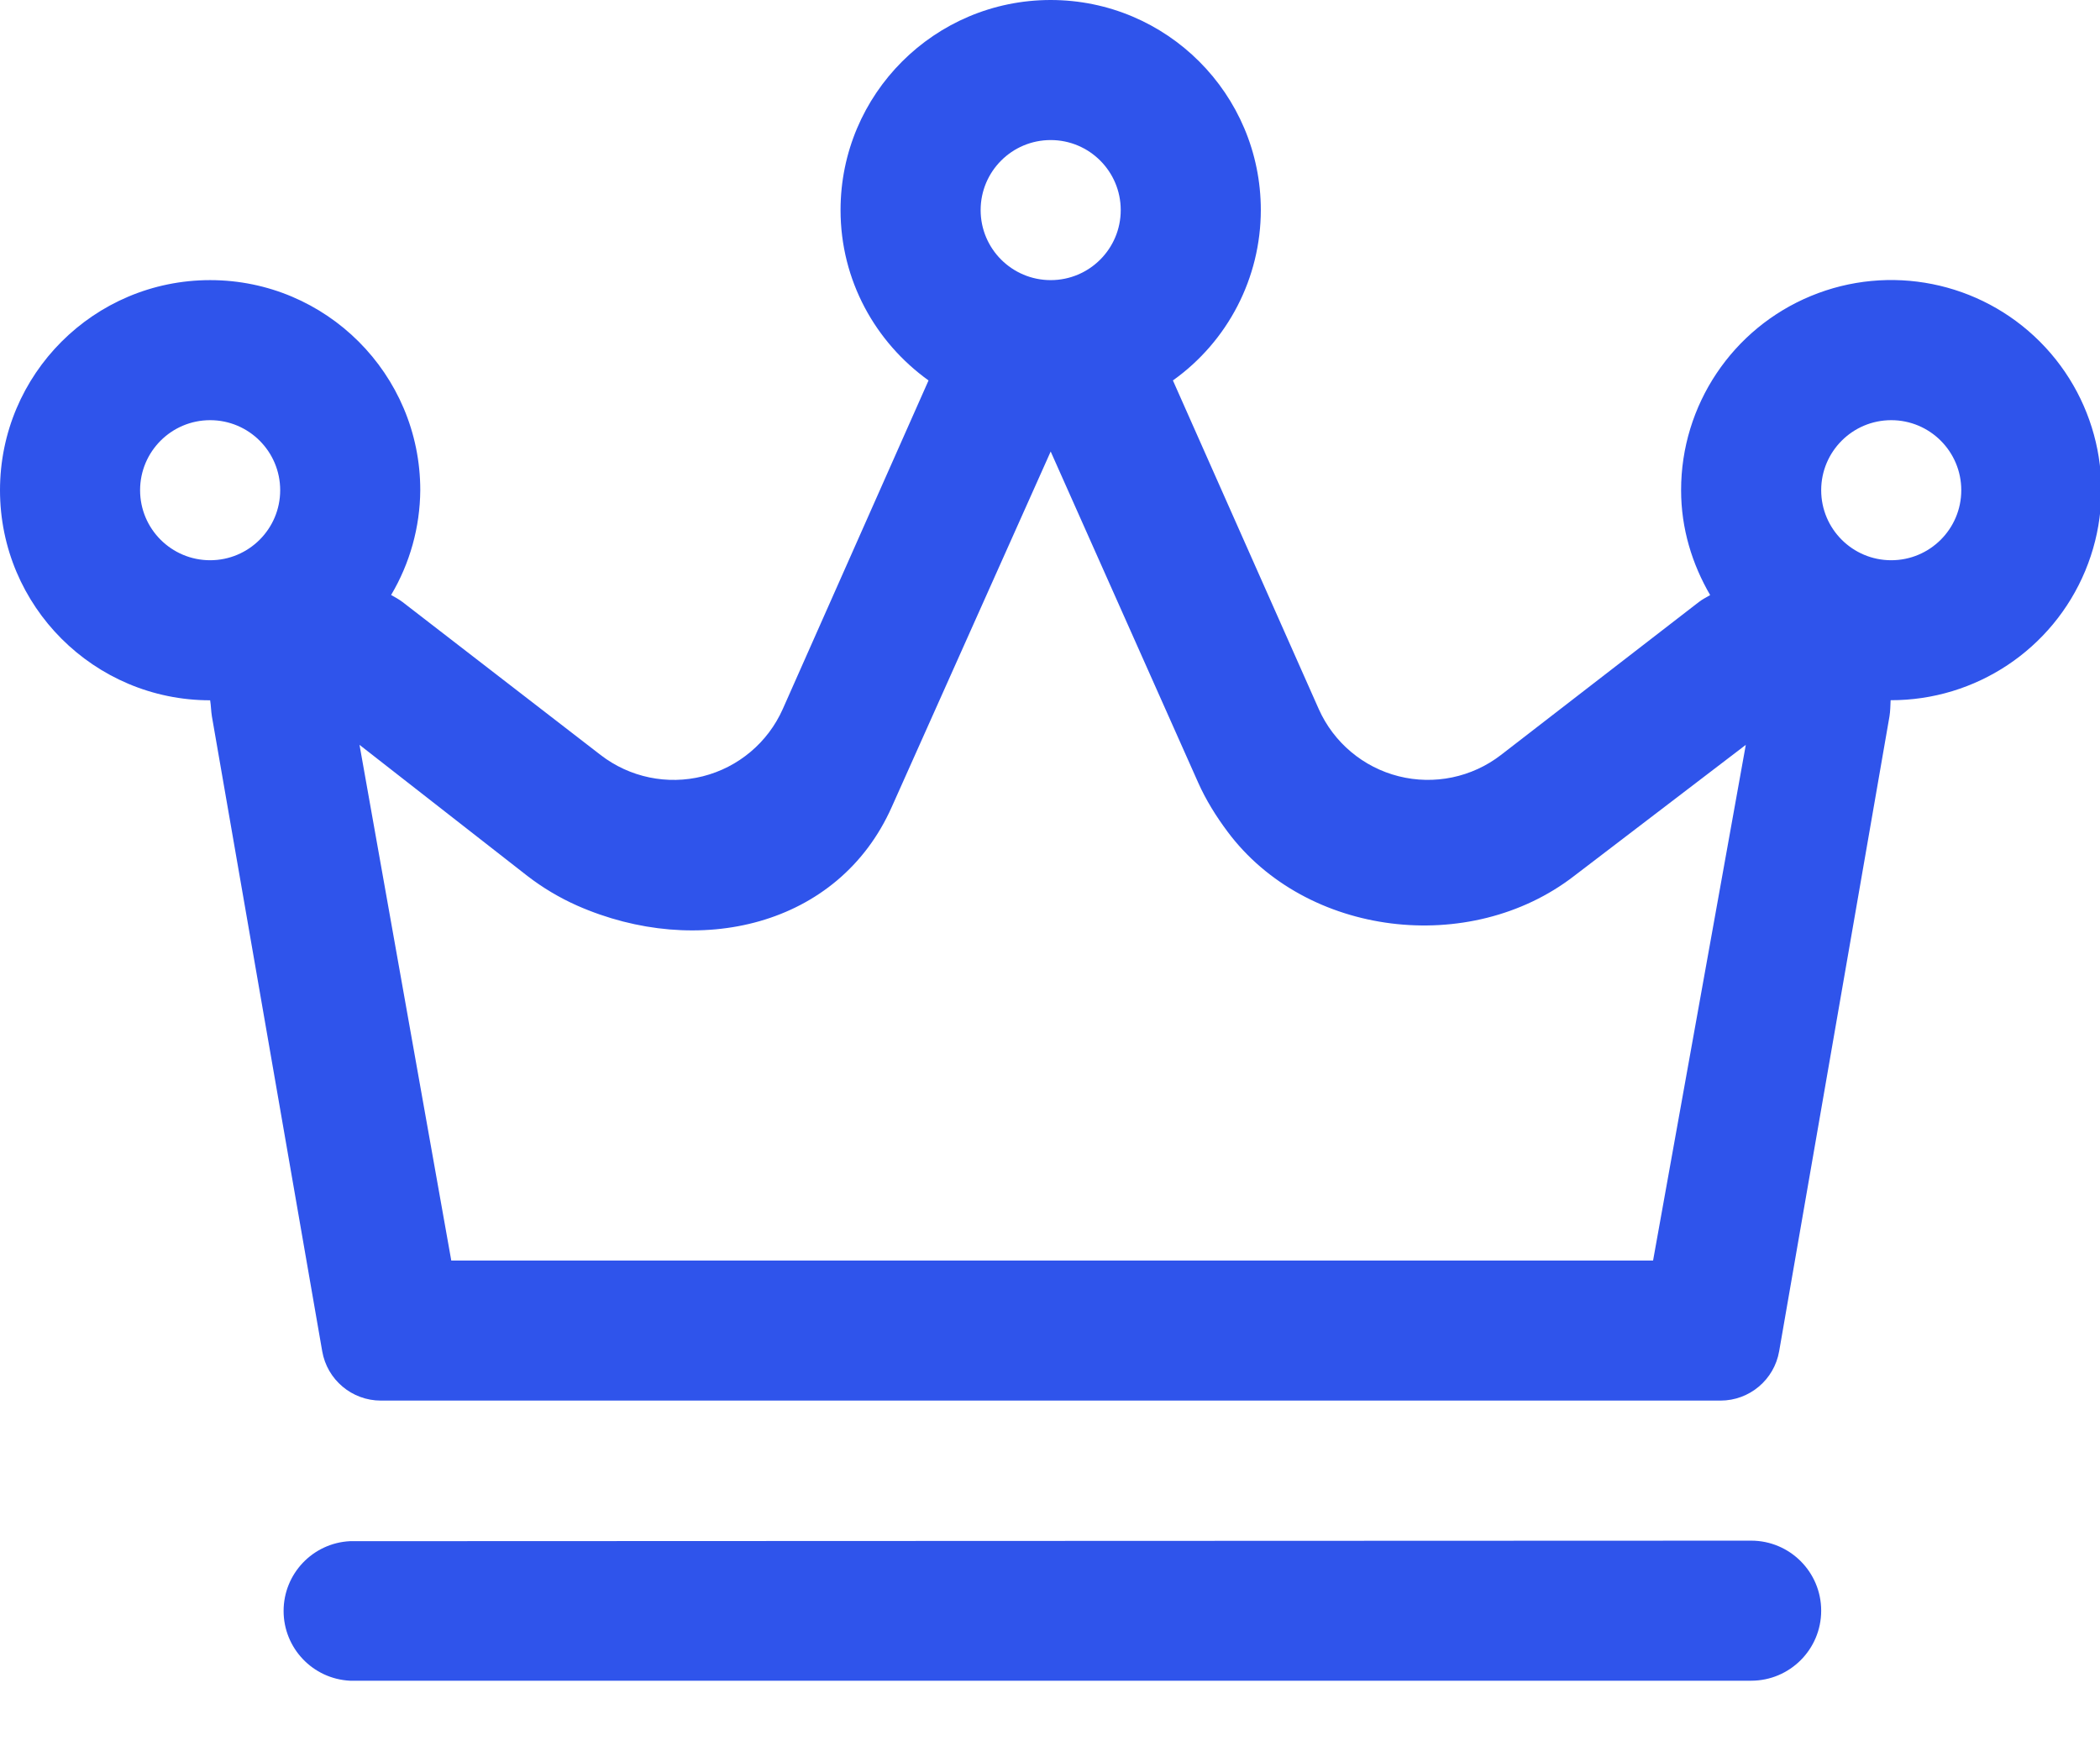
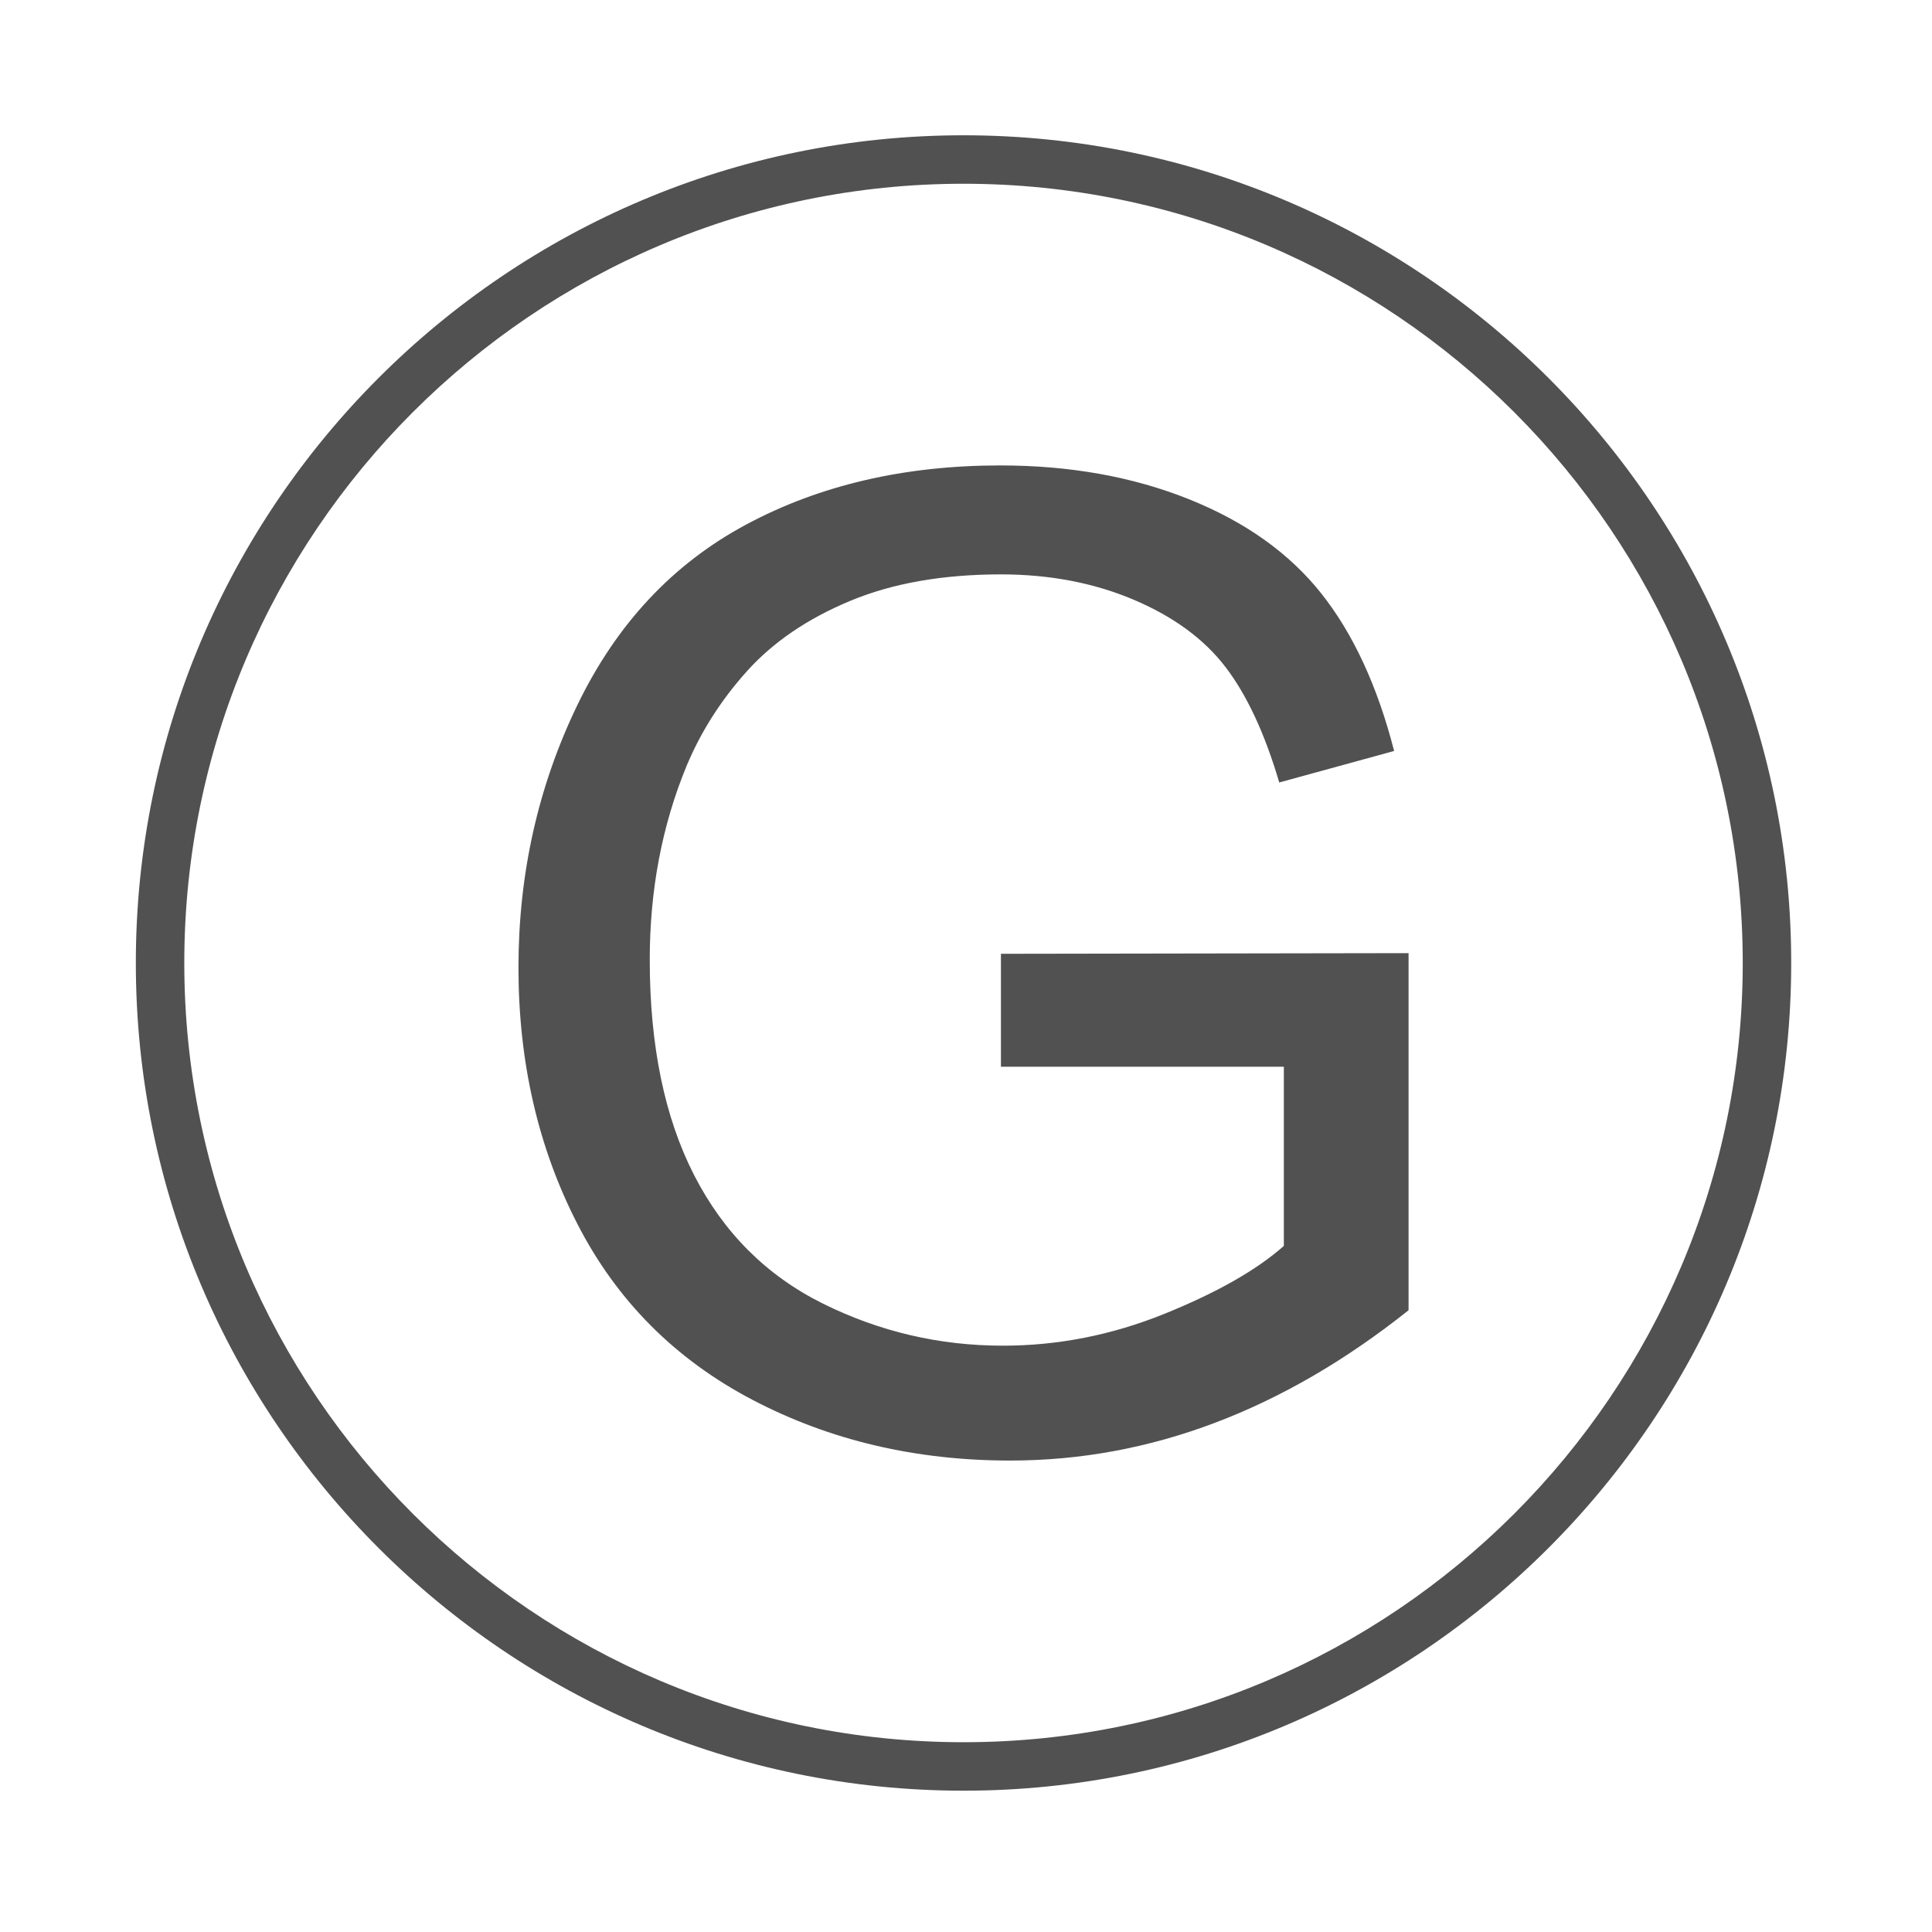
- <svg xmlns="http://www.w3.org/2000/svg" t="1542814991661" class="icon" style="" viewBox="0 0 1228 1024" version="1.1" p-id="1967" width="614" height="512">
+ <svg xmlns="http://www.w3.org/2000/svg" t="1543404879646" class="icon" style="" viewBox="0 0 1024 1024" version="1.1" p-id="4436" width="256" height="256">
  <defs>
-     <style type="text/css" />
+     <style type="text/css">@font-face { font-weight: 400; font-style: normal; font-family: Inter-Loom; src: url("https://cdn.useloom.com/assets/fonts/inter/Inter-UI-Regular.woff2") format("woff2"); }
+ @font-face { font-weight: 400; font-style: italic; font-family: Inter-Loom; src: url("https://cdn.useloom.com/assets/fonts/inter/Inter-UI-Italic.woff2") format("woff2"); }
+ @font-face { font-weight: 500; font-style: normal; font-family: Inter-Loom; src: url("https://cdn.useloom.com/assets/fonts/inter/Inter-UI-Medium.woff2") format("woff2"); }
+ @font-face { font-weight: 500; font-style: italic; font-family: Inter-Loom; src: url("https://cdn.useloom.com/assets/fonts/inter/Inter-UI-MediumItalic.woff2") format("woff2"); }
+ @font-face { font-weight: 700; font-style: normal; font-family: Inter-Loom; src: url("https://cdn.useloom.com/assets/fonts/inter/Inter-UI-Bold.woff2") format("woff2"); }
+ @font-face { font-weight: 700; font-style: italic; font-family: Inter-Loom; src: url("https://cdn.useloom.com/assets/fonts/inter/Inter-UI-BoldItalic.woff2") format("woff2"); }
+ @font-face { font-weight: 900; font-style: normal; font-family: Inter-Loom; src: url("https://cdn.useloom.com/assets/fonts/inter/Inter-UI-Black.woff2") format("woff2"); }
+ @font-face { font-weight: 900; font-style: italic; font-family: Inter-Loom; src: url("https://cdn.useloom.com/assets/fonts/inter/Inter-UI-BlackItalic.woff2") format("woff2"); }
+ </style>
  </defs>
-   <path d="M1024 901.12l-819.354 0.307a40.858 40.858 0 0 0 0 81.613H1024a40.96 40.96 0 0 0 0-81.92m81.92-573.44a40.96 40.96 0 1 1 0-81.92 40.96 40.96 0 0 1 0 81.92z m-139.264 409.6H263.885L210.227 435.661l98.202 76.698c8.96 6.912 18.688 12.698 29.03 17.306 70.451 31.078 152.883 12.493 184.064-57.805L614.4 264.09l86.17 193.485c4.557 10.291 10.598 19.968 17.306 28.928 45.773 61.338 141.67 72.96 202.598 25.856l100.403-76.698L966.656 737.28zM81.92 286.72a40.96 40.96 0 1 1 81.92 0 40.96 40.96 0 0 1-81.92 0z m532.48-204.8a40.96 40.96 0 1 1 0 81.92 40.96 40.96 0 0 1 0-81.92z m368.64 204.8c0 22.426 6.451 43.213 16.998 61.338-2.253 1.331-4.557 2.458-6.656 4.096l-115.712 89.446a69.888 69.888 0 0 1-106.496-26.829l-85.299-192.256A122.47 122.47 0 0 0 737.28 122.88a122.88 122.88 0 1 0-245.76 0c0 41.114 20.378 77.312 51.456 99.635L457.728 414.72a69.837 69.837 0 0 1-106.496 26.88L235.366 352.102c-2.099-1.587-4.403-2.816-6.656-4.096A121.856 121.856 0 0 0 245.76 286.72 122.88 122.88 0 1 0 122.88 409.6c0.512 3.072 0.512 6.246 1.024 9.37l64.512 371.354a34.816 34.816 0 0 0 34.304 28.877h783.36a34.816 34.816 0 0 0 34.304-28.877l64.512-371.354c0.512-3.123 0.512-6.246 0.666-9.421A122.88 122.88 0 1 0 983.04 286.72z" p-id="1968" fill="#2F54EB" />
+   <path d="M510.678 71.702c-241.887 0-438.685 196.81-438.685 438.699s196.798 438.699 438.685 438.699 438.699-196.81 438.699-438.699S752.565 71.702 510.678 71.702zM510.678 923.412c-227.728 0-412.999-185.272-412.999-413.011S282.95 97.388 510.678 97.388c227.74 0 413.011 185.272 413.011 413.011S738.418 923.412 510.678 923.412z" p-id="4437" fill="#515151" />
+   <path d="M530.515 565.374l149.95 0 0 94.98c-14.382 12.757-35.488 24.76-63.32 36.008-27.833 11.248-56.362 16.874-85.586 16.874-33.632 0-65.407-7.422-95.328-22.267-29.92-14.843-52.708-37.573-68.364-68.19s-23.485-68.654-23.485-114.114c0-36.879 6.495-71.09 19.484-102.634 7.654-18.324 18.381-35.14 32.182-50.448 13.801-15.308 31.95-27.659 54.448-37.053 22.497-9.394 49.171-14.091 80.018-14.091 25.745 0 49.171 4.465 70.279 13.395 21.107 8.93 37.342 20.817 48.707 35.662 11.366 14.844 20.874 35.254 28.529 61.233l60.886-16.699c-8.814-34.328-21.687-62.161-38.619-83.499-16.932-21.339-40.3-37.981-70.105-49.925-29.805-11.945-63.146-17.918-100.025-17.918-50.794 0-95.674 10.438-134.642 31.313-38.965 20.874-68.828 52.824-89.586 95.85-20.759 43.024-31.139 89.355-31.139 138.991 0 50.099 10.438 95.444 31.313 136.033s51.78 71.611 92.718 93.066c40.937 21.455 86.456 32.182 136.555 32.182 37.11 0 73.293-6.668 108.549-20.005 35.254-13.337 69.466-33.226 102.634-59.666L746.567 505.186l-216.054 0.348L530.514 565.374z" p-id="4438" fill="#515151" />
</svg>
